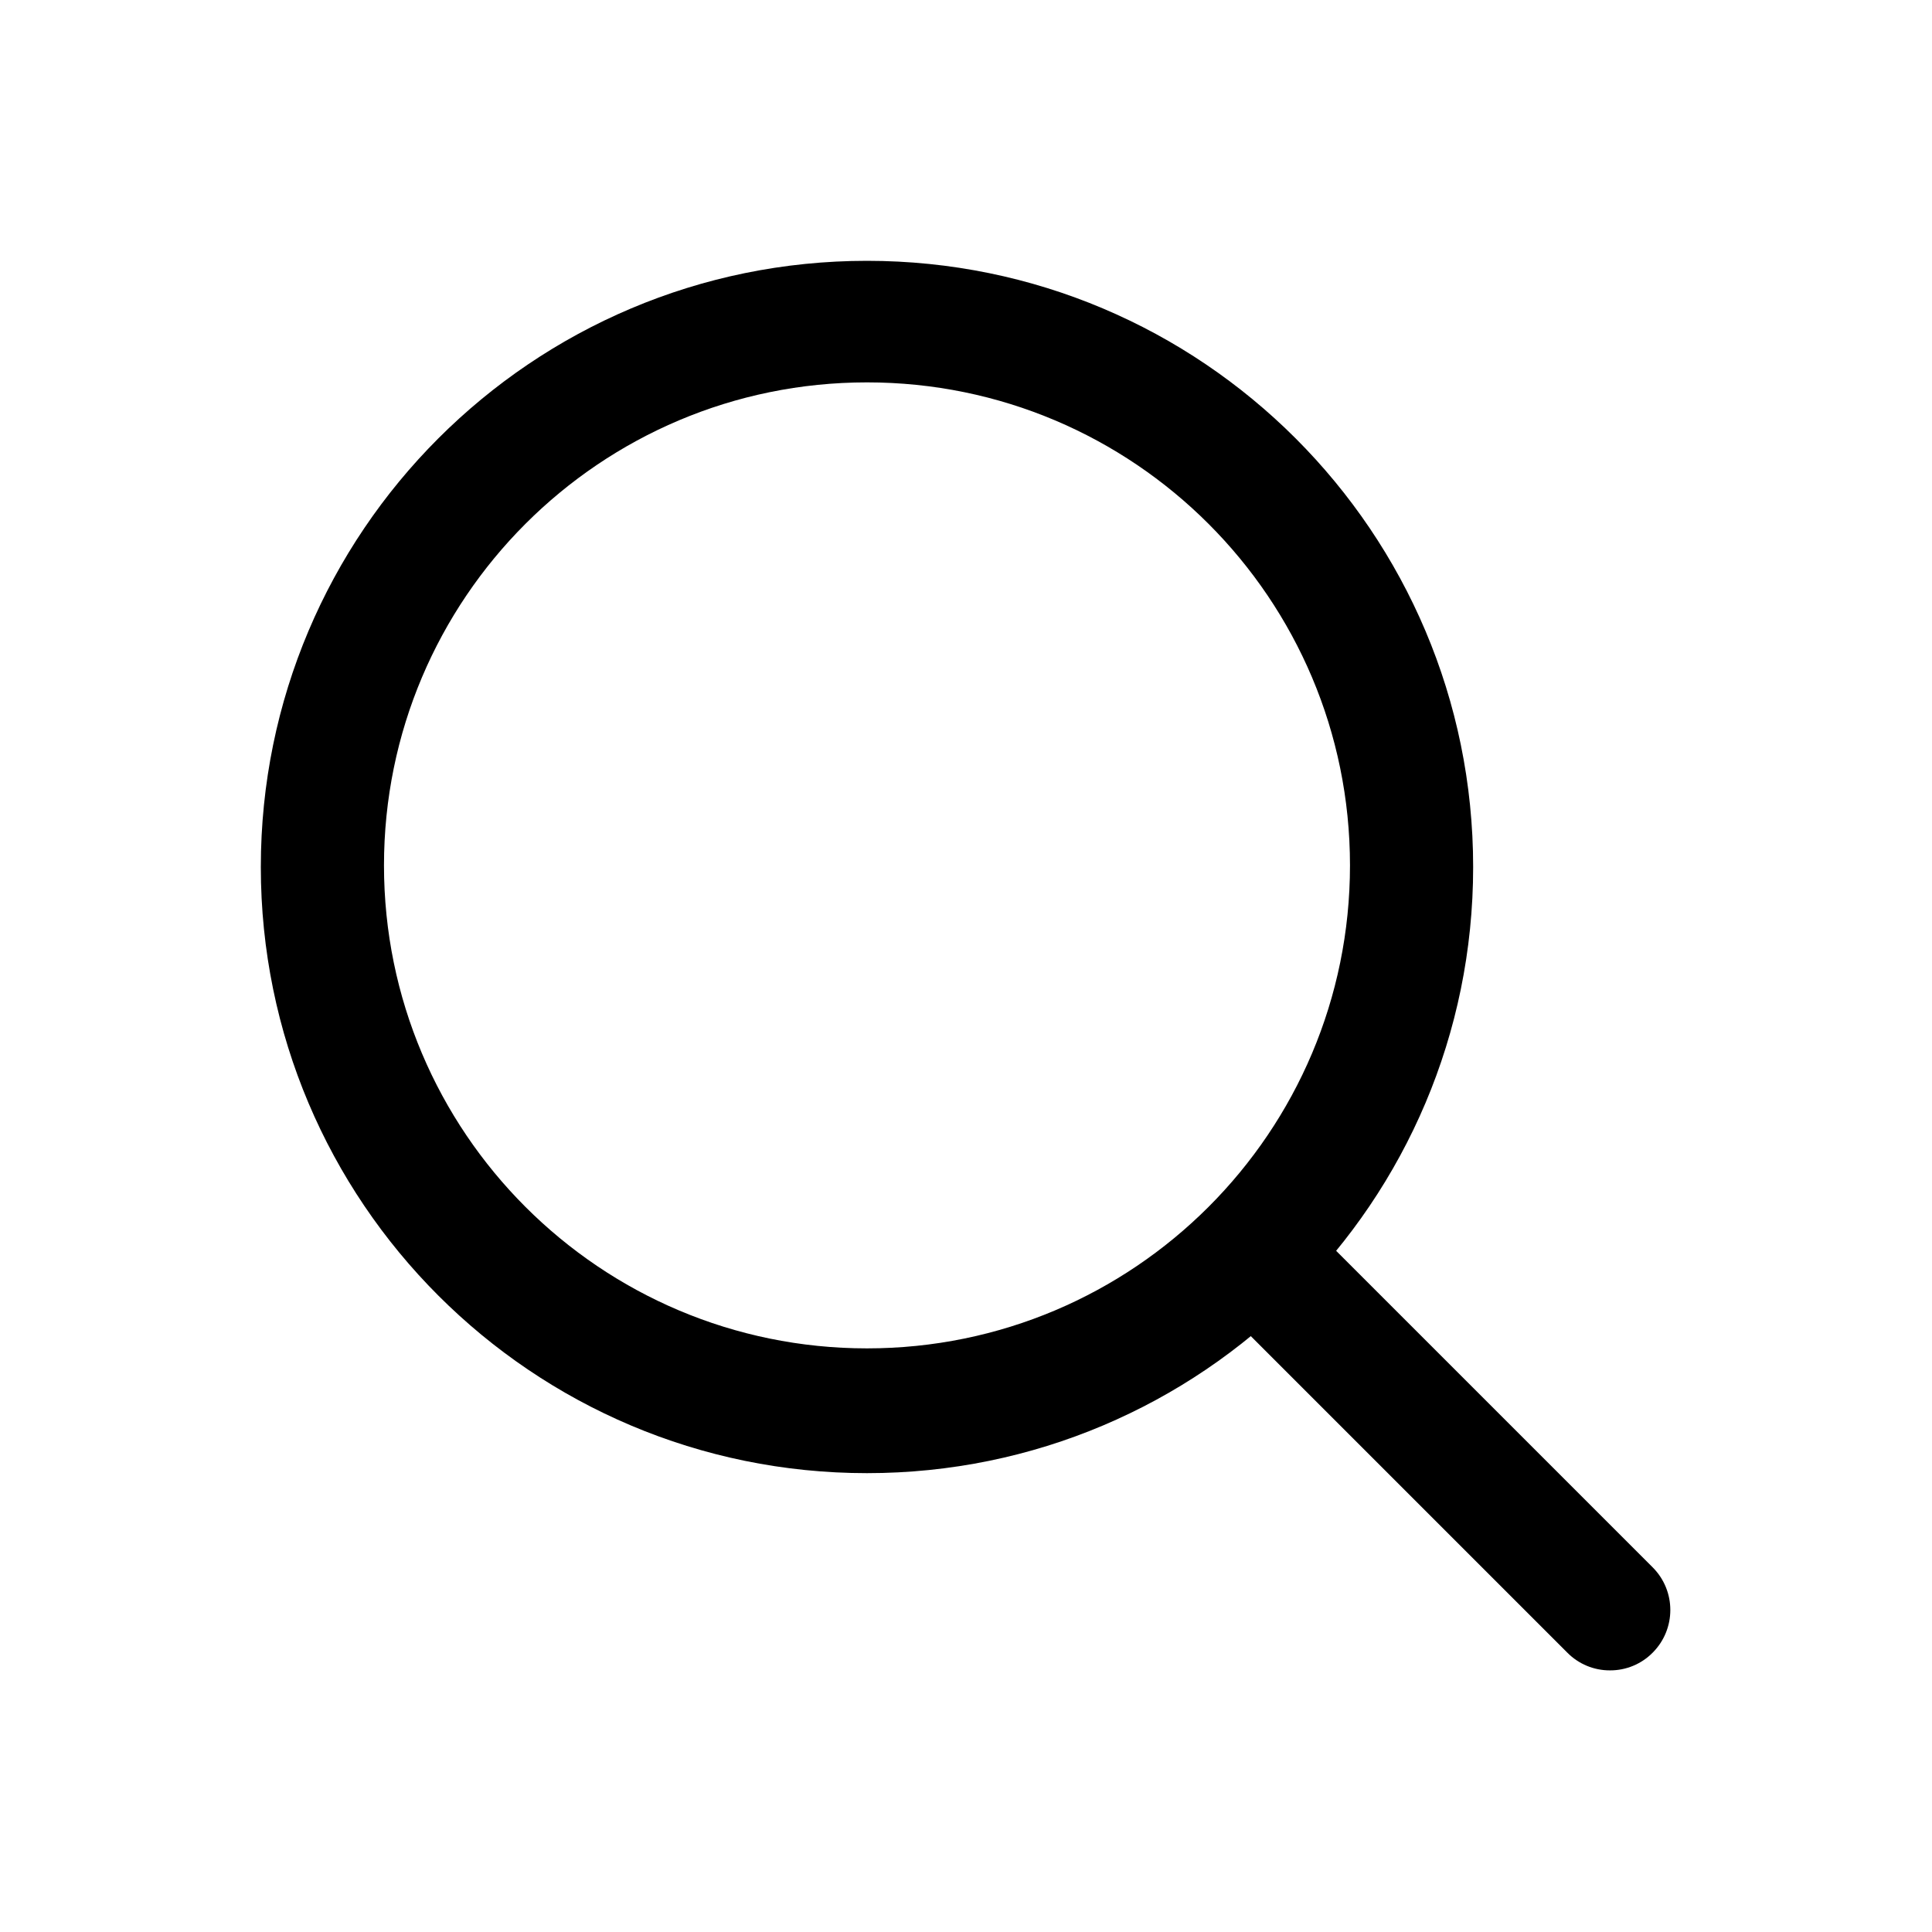
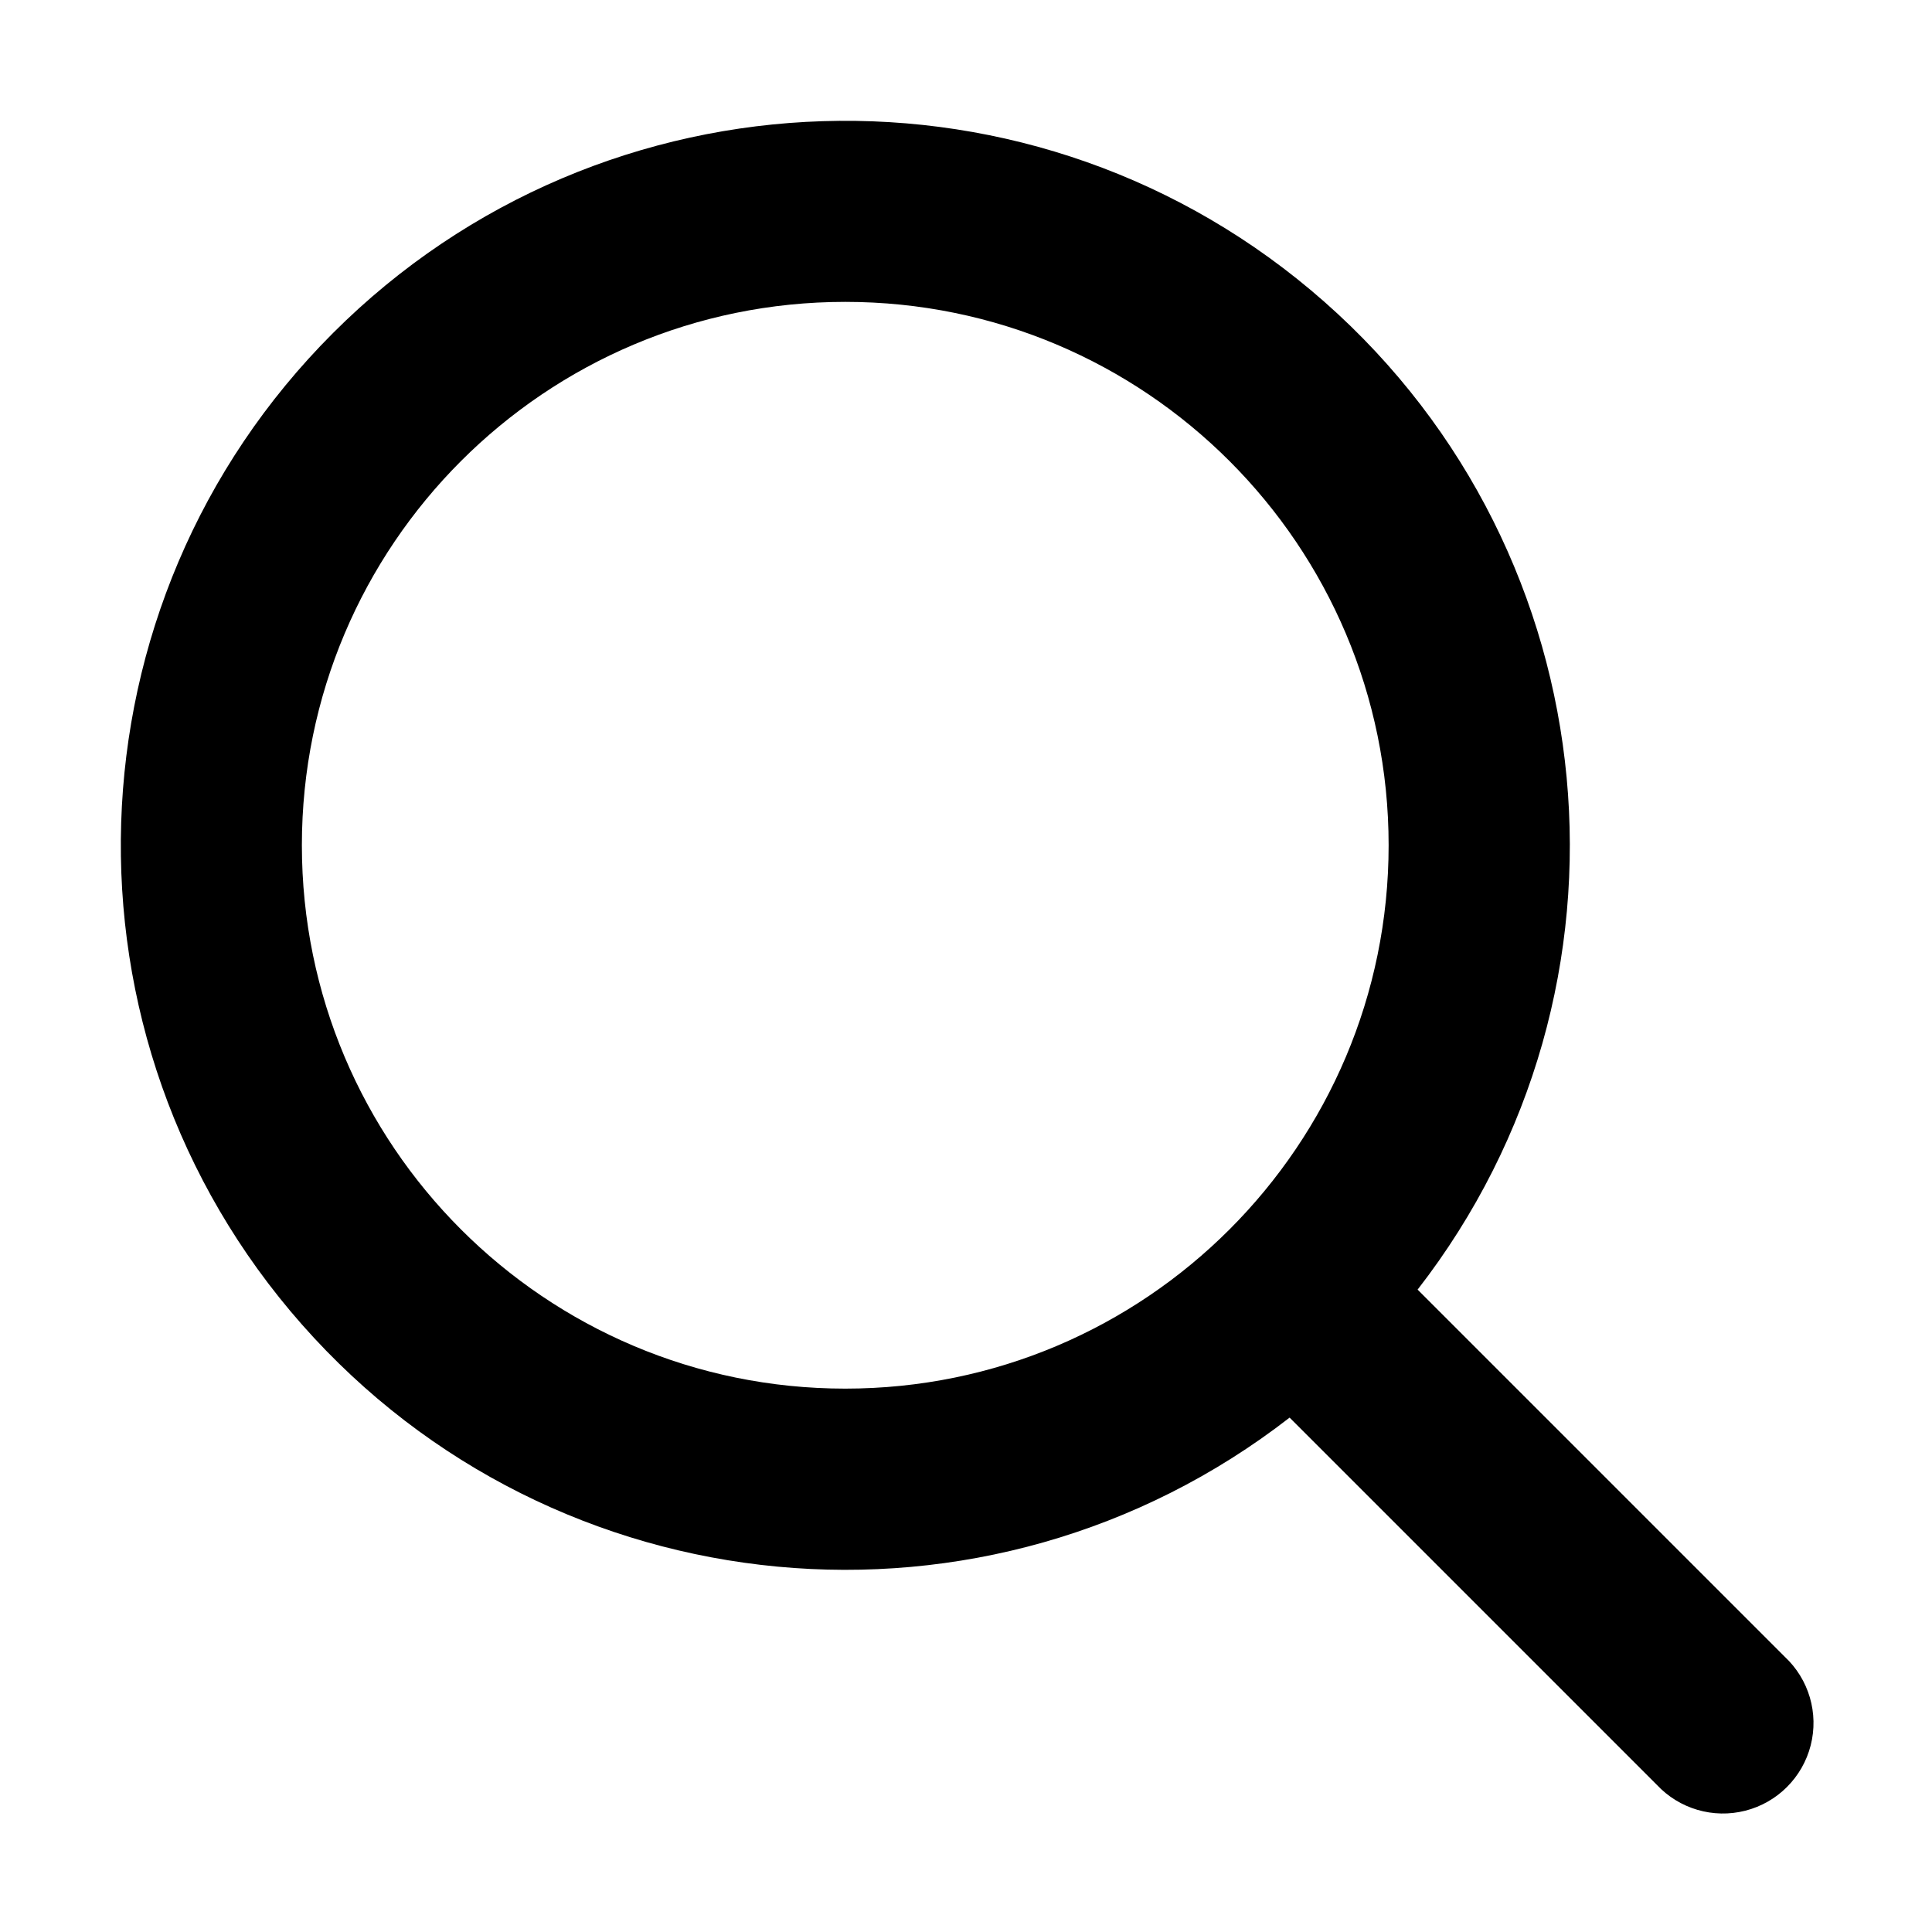
- <svg xmlns="http://www.w3.org/2000/svg" viewBox="0 0 24 24">
-   <g id="search">
-     <path d="M10.77,18.3a7.53,7.53,0,1,1,7.53-7.53A7.53,7.53,0,0,1,10.77,18.3Zm0-13.55a6,6,0,1,0,6,6A6,6,0,0,0,10.77,4.75Z" />
-     <path d="M20,20.75a.74.74,0,0,1-.53-.22L15.34,16.4a.75.75,0,0,1,1.06-1.06l4.13,4.13a.75.75,0,0,1,0,1.06A.74.74,0,0,1,20,20.75Z" />
-   </g>
+ <svg xmlns="http://www.w3.org/2000/svg" width="16" height="16" viewBox="0 0 16 16">
+   <path fill-rule="evenodd" clip-rule="evenodd" d="M11.5 7a4.5 4.5 0 1 1-9 0 4.5 4.5 0 0 1 9 0Zm-.82 4.74a6 6 0 1 1 1.06-1.06l3.04 3.04a.75.75 0 1 1-1.06 1.06l-3.04-3.04Z" fill="#000" />
</svg>
